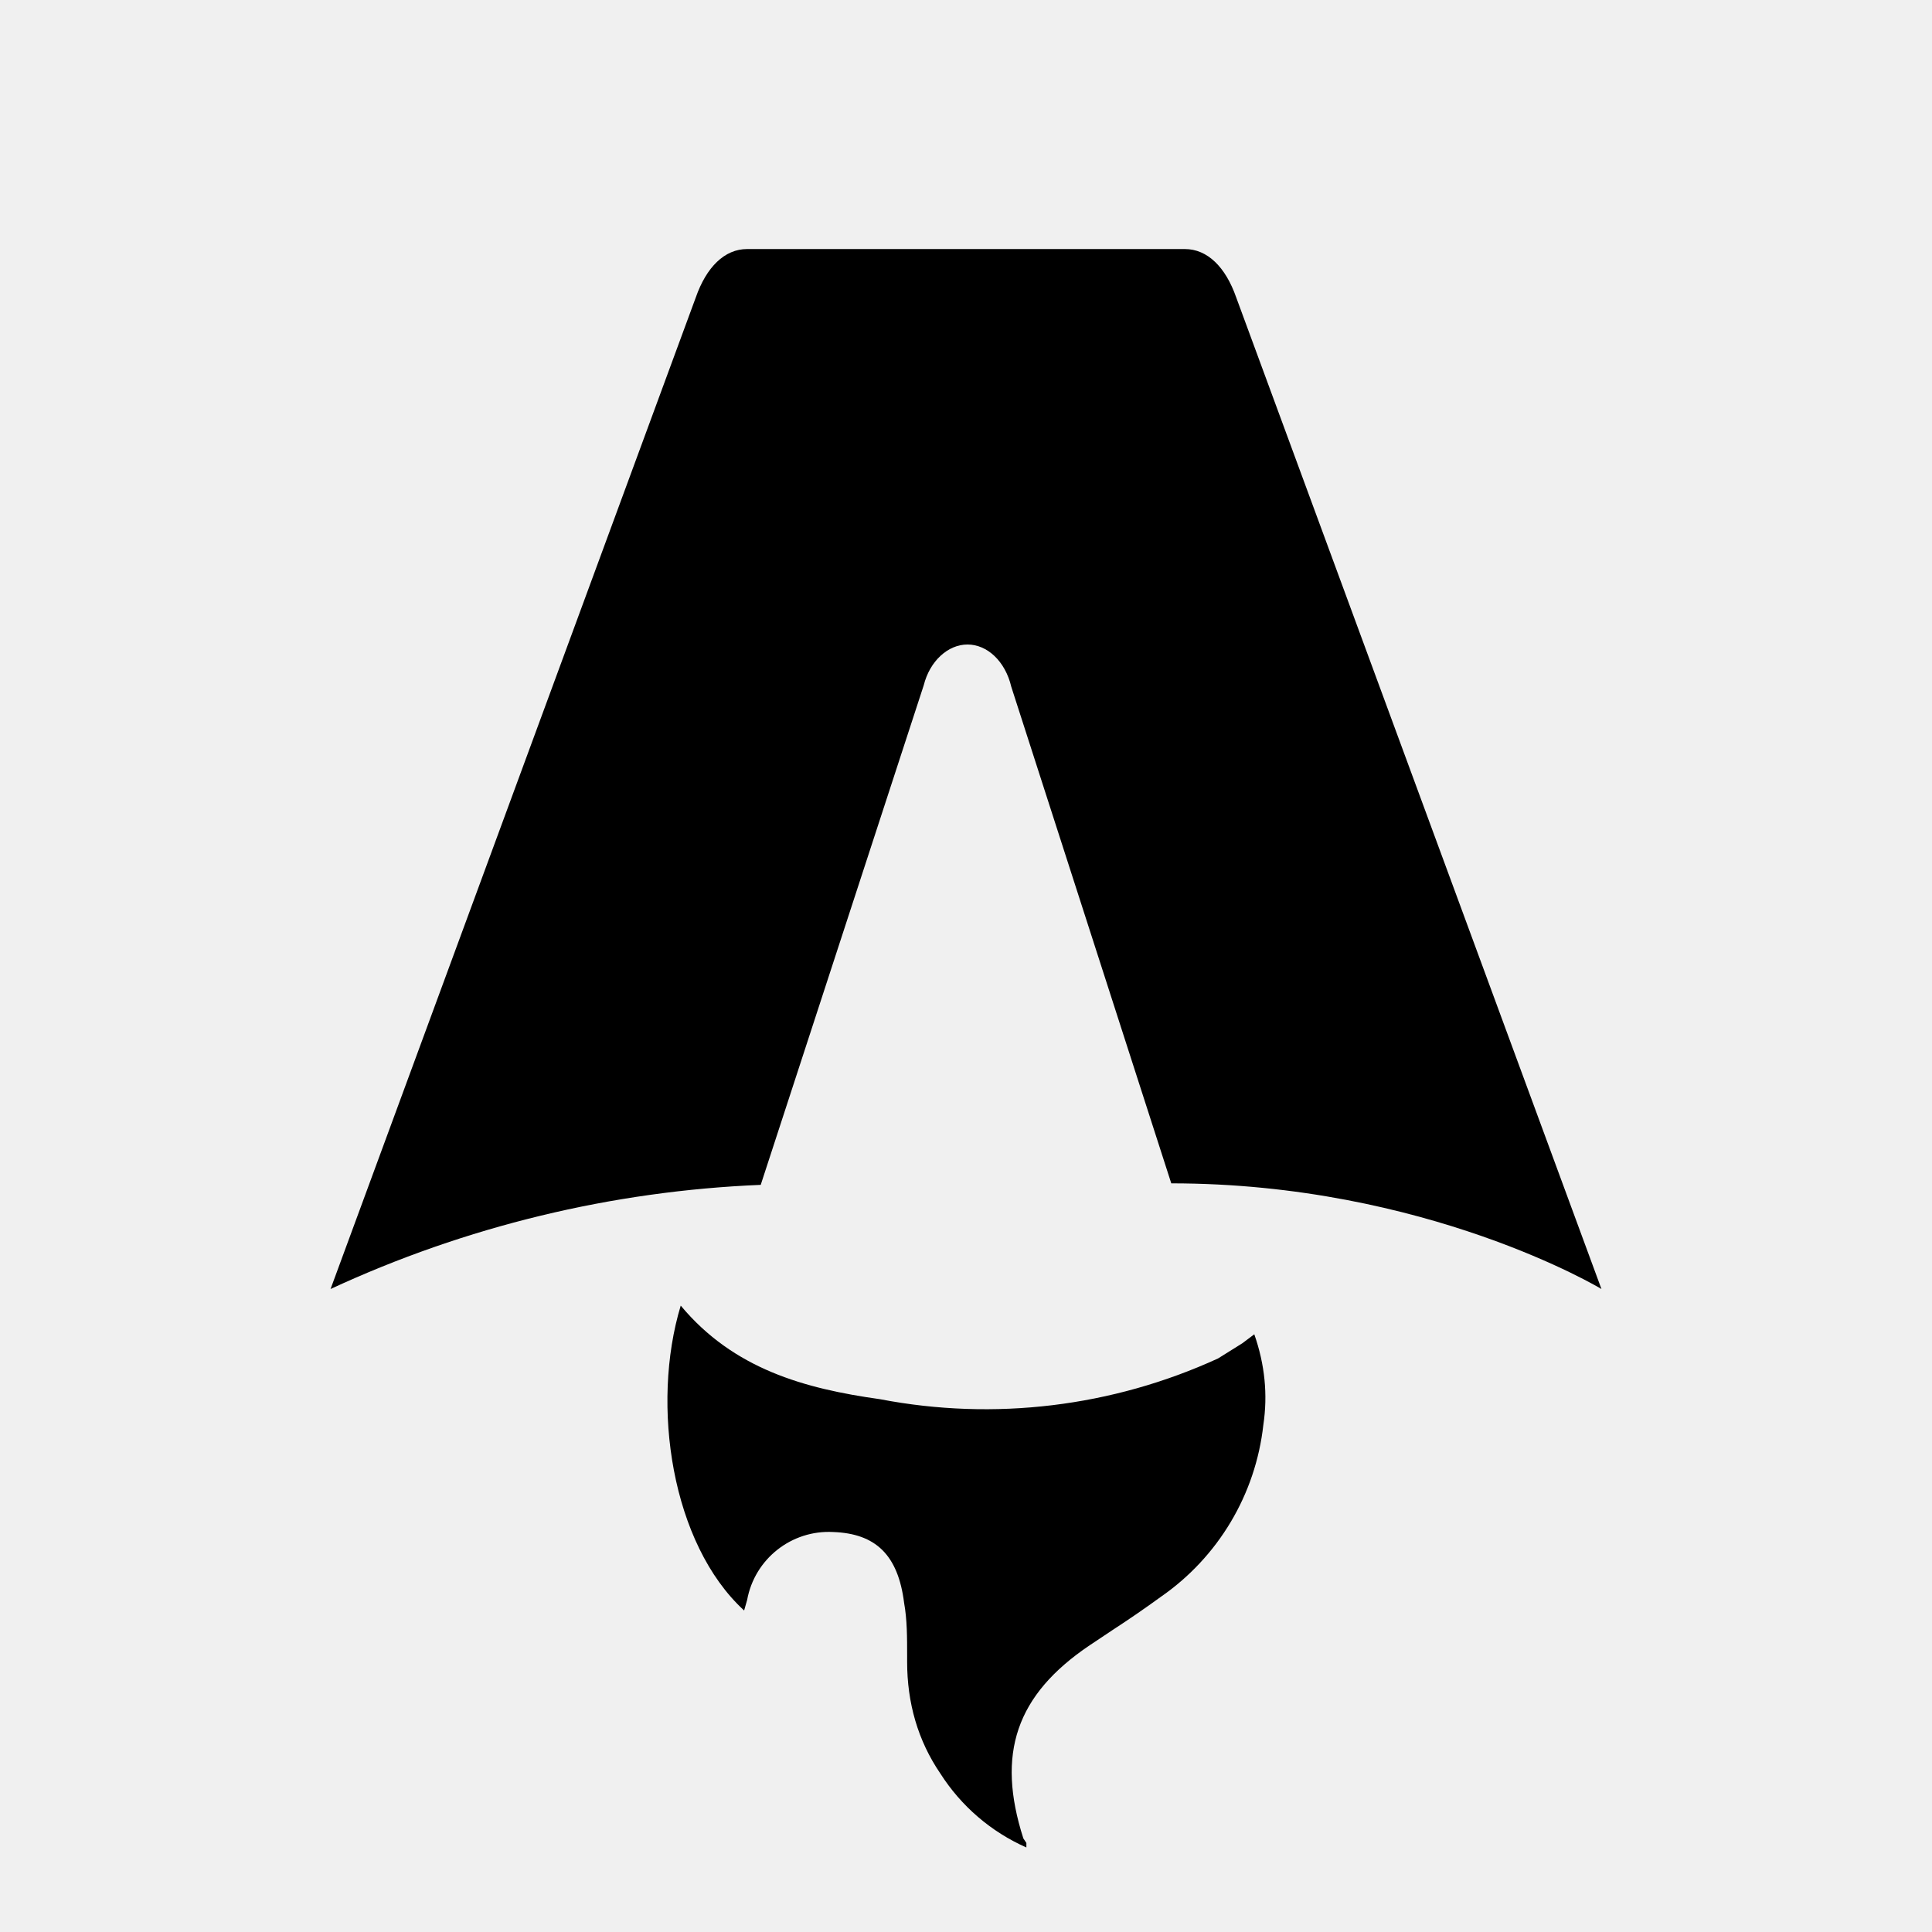
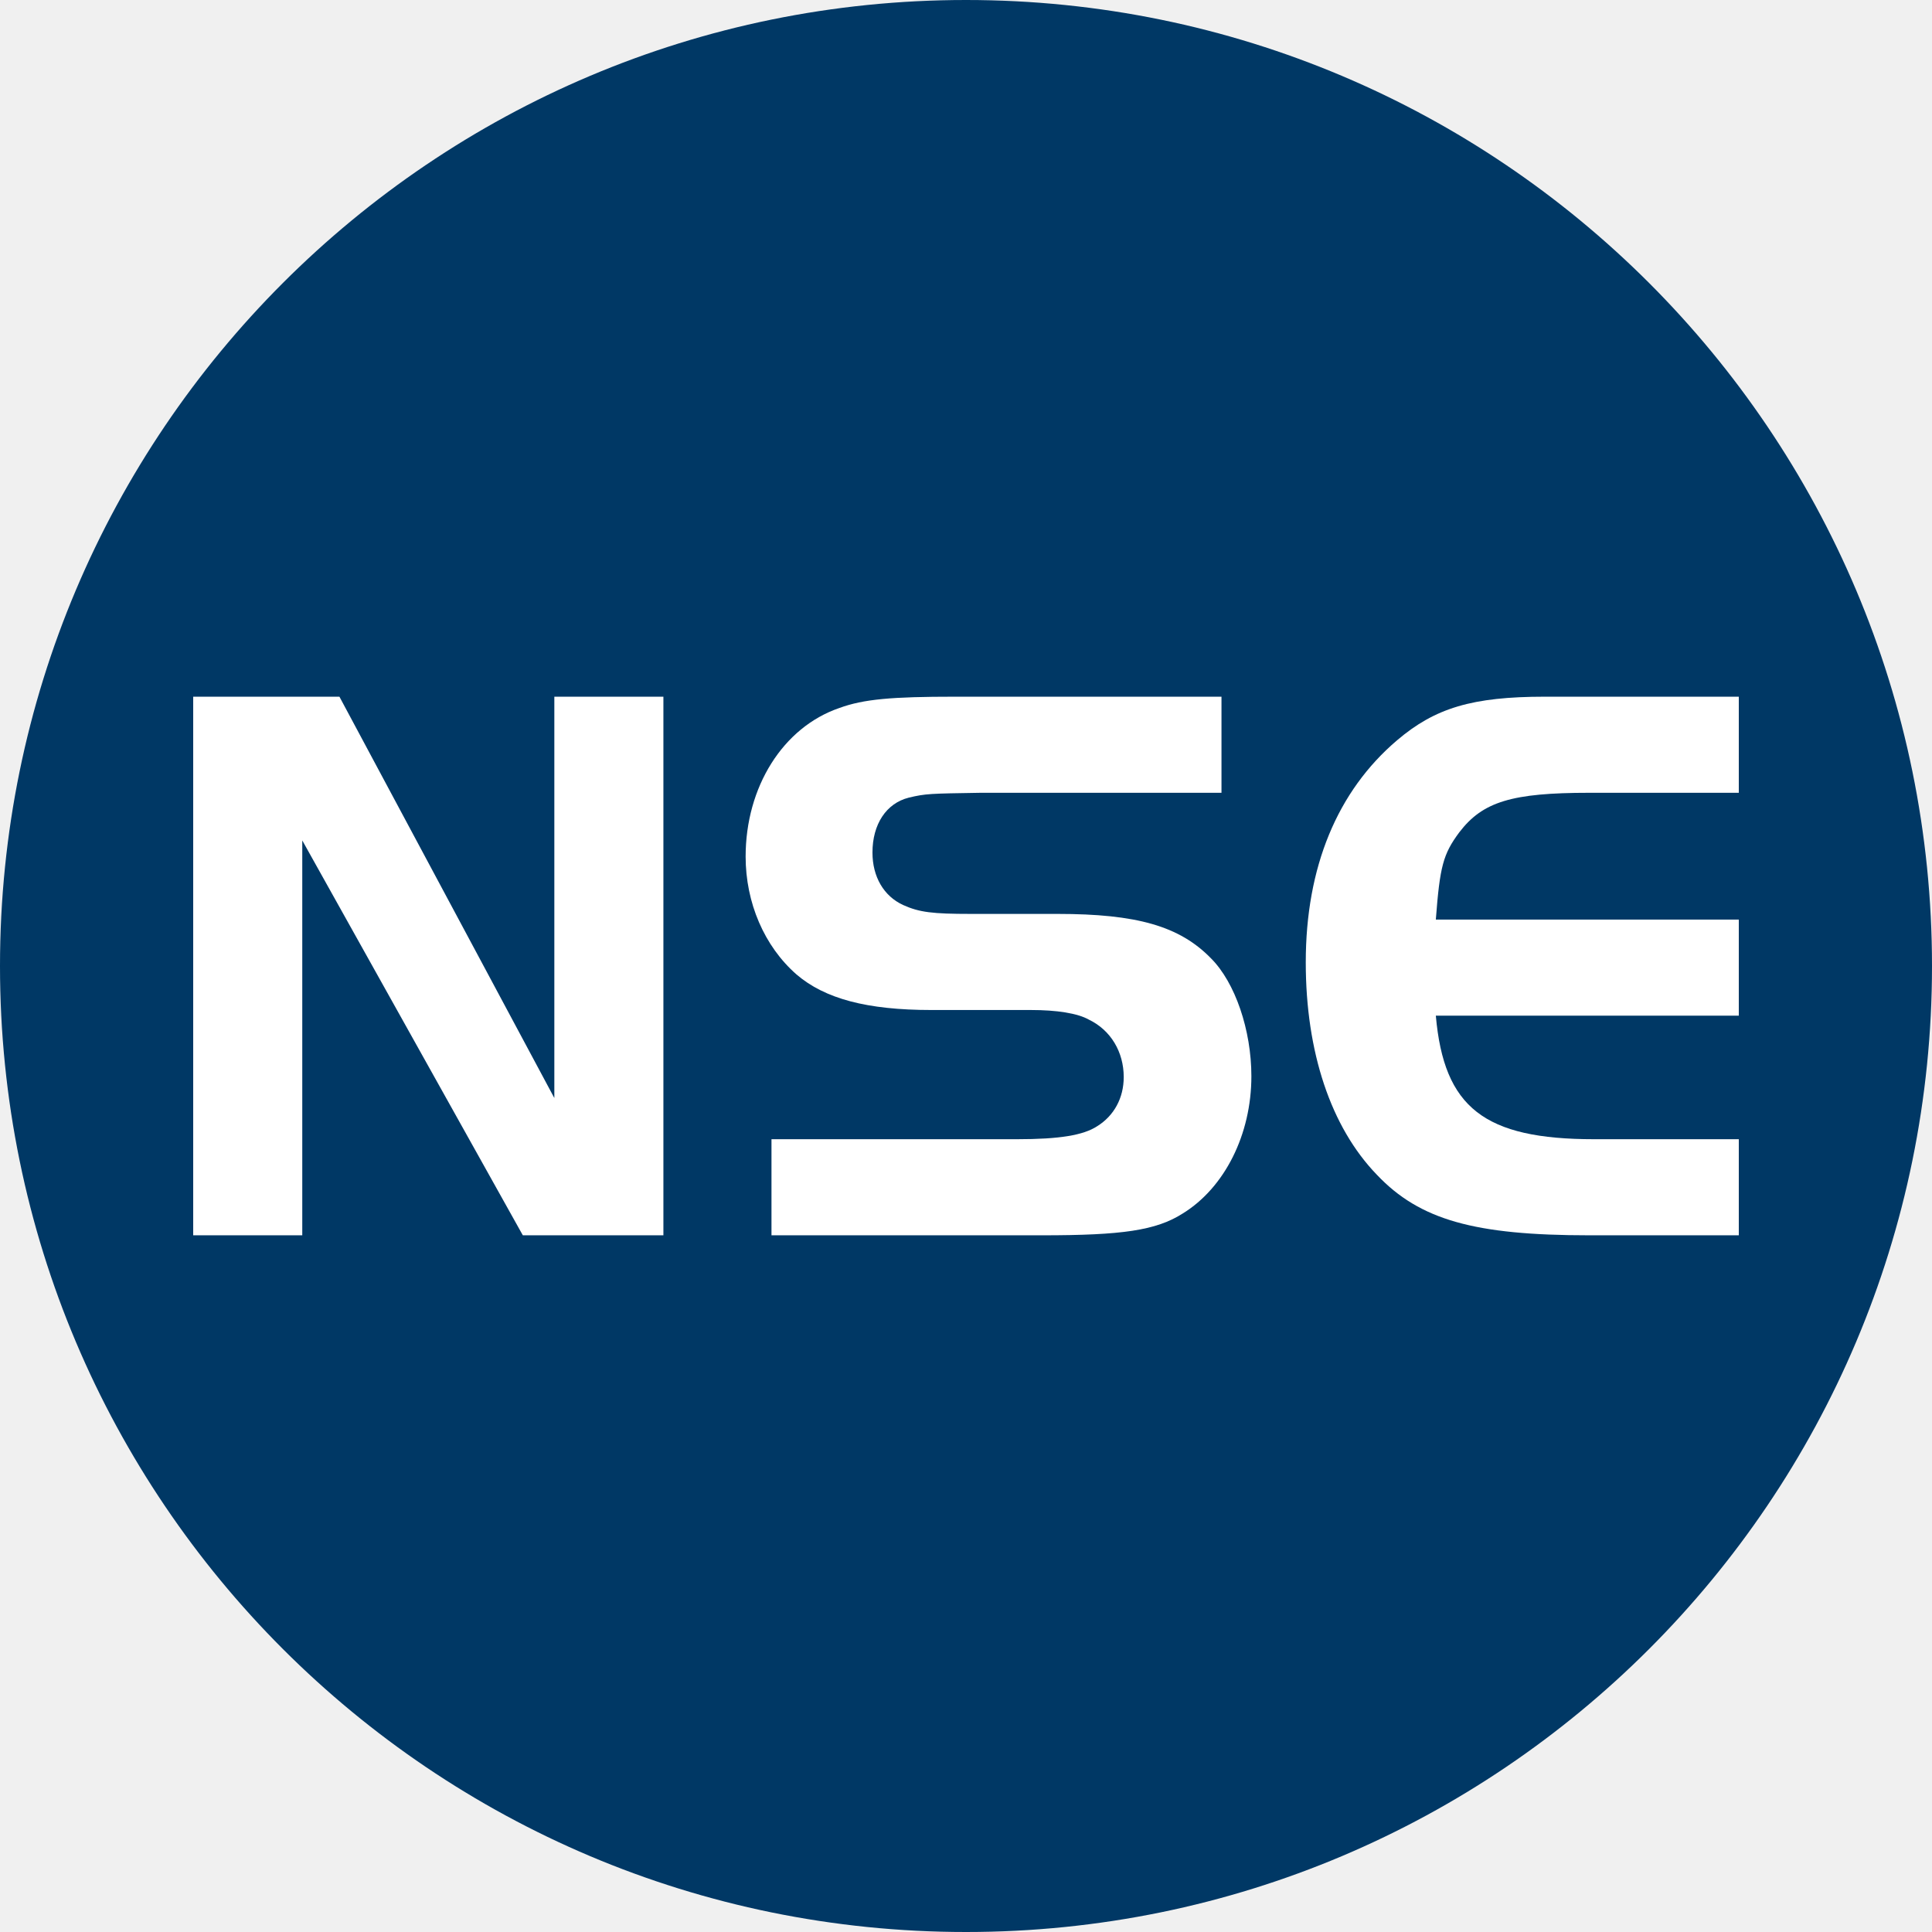
- <svg xmlns="http://www.w3.org/2000/svg" fill="none" viewBox="0 0 128 128">
-   <path d="M50.4 78.5a75.1 75.1 0 0 0-28.5 6.9l24.2-65.7c.7-2 1.9-3.2 3.4-3.2h29c1.5 0 2.7 1.2 3.4 3.2l24.2 65.7s-11.6-7-28.5-7L67 45.5c-.4-1.7-1.6-2.8-2.9-2.8-1.3 0-2.5 1.1-2.9 2.7L50.4 78.5Zm-1.1 28.2Zm-4.2-20.2c-2 6.6-.6 15.8 4.2 20.2a17.5 17.5 0 0 1 .2-.7 5.5 5.5 0 0 1 5.7-4.5c2.8.1 4.3 1.5 4.7 4.7.2 1.1.2 2.3.2 3.5v.4c0 2.7.7 5.2 2.2 7.4a13 13 0 0 0 5.7 4.9v-.3l-.2-.3c-1.8-5.6-.5-9.5 4.4-12.8l1.5-1a73 73 0 0 0 3.2-2.2 16 16 0 0 0 6.8-11.4c.3-2 .1-4-.6-6l-.8.6-1.6 1a37 37 0 0 1-22.4 2.7c-5-.7-9.7-2-13.2-6.2Z" />
-   <style>
-         path { fill: #000; }
-         @media (prefers-color-scheme: dark) {
-             path { fill: #FFF; }
-         }
-     </style>
+ <svg xmlns="http://www.w3.org/2000/svg" width="330" height="330" viewBox="0 0 330 330" fill="none">
+   <circle cx="165" cy="165" r="165" fill="#003865" />
+   <path d="M51.63 143.552V211H33V119H57.977L94.685 187.552V119H113.314V211H89.303L51.63 143.552Z" fill="white" />
+   <path d="M131.775 211V194.586H173.726C181.039 194.586 185.041 193.897 187.387 192.379C190.285 190.586 191.941 187.552 191.941 183.966C191.941 179.69 189.733 175.966 186.007 174.172C184.075 173.069 180.487 172.517 176.072 172.517H159.098C148.058 172.517 140.882 170.586 136.052 166.448C130.533 161.621 127.359 154.172 127.359 146.31C127.359 134.448 133.706 124.241 143.366 120.931C147.506 119.414 152.336 119 163.1 119H208.639V135.414H167.516C158.822 135.552 158.132 135.552 155.234 136.241C151.37 137.207 149.024 140.793 149.024 145.621C149.024 149.759 150.956 153.069 154.268 154.586C157.028 155.828 159.236 156.103 165.86 156.103H180.625C194.149 156.103 201.463 158.172 206.845 163.69C210.985 167.828 213.745 175.966 213.745 183.828C213.745 193.759 209.191 202.862 202.015 207.276C197.461 210.172 191.665 211 178.004 211H131.775Z" fill="white" />
+   <path d="M297 119V135.414H271.471C258.223 135.414 253.255 136.931 249.253 142.172C246.493 145.897 245.941 147.966 245.251 157.069H297V173.483H245.251C246.631 189.207 253.531 194.586 272.299 194.586H297V211H271.471C251.875 211 242.491 208.379 235.177 200.655C227.312 192.517 223.034 179.69 223.034 164.379C223.034 148.103 228.416 135.138 238.627 126.448C245.113 120.931 251.461 119 263.881 119H297Z" fill="white" />
</svg>
